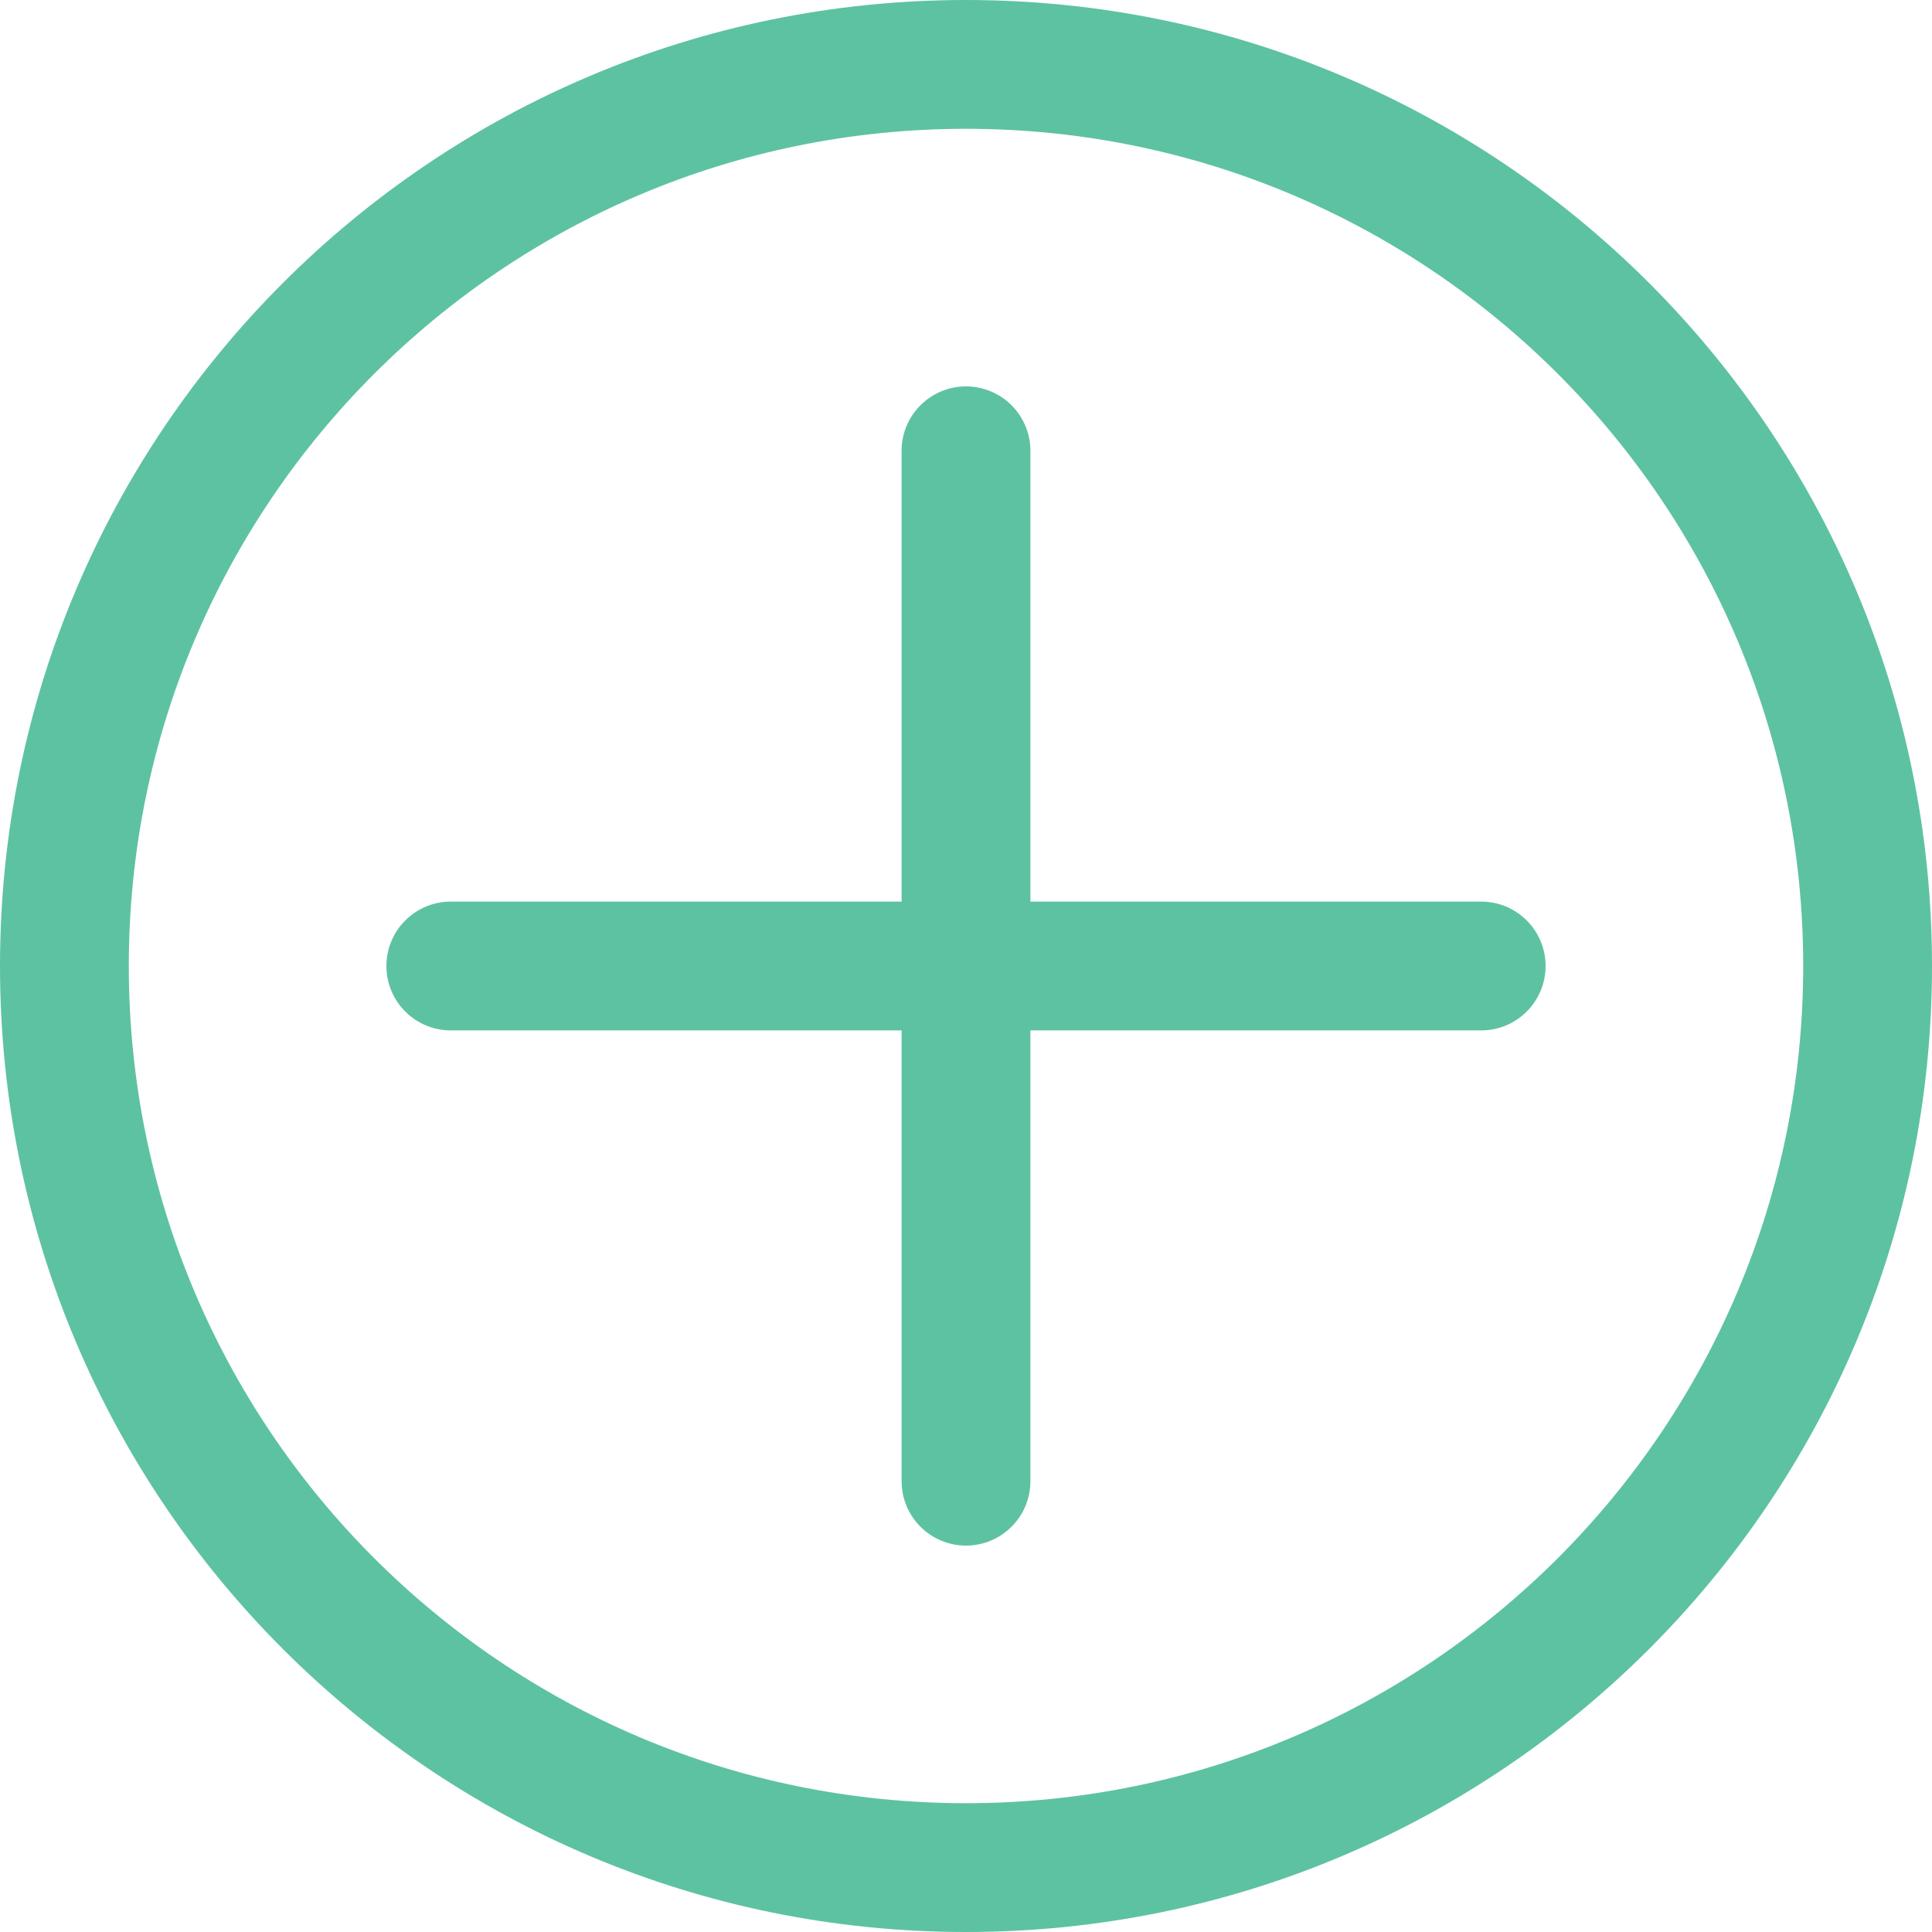
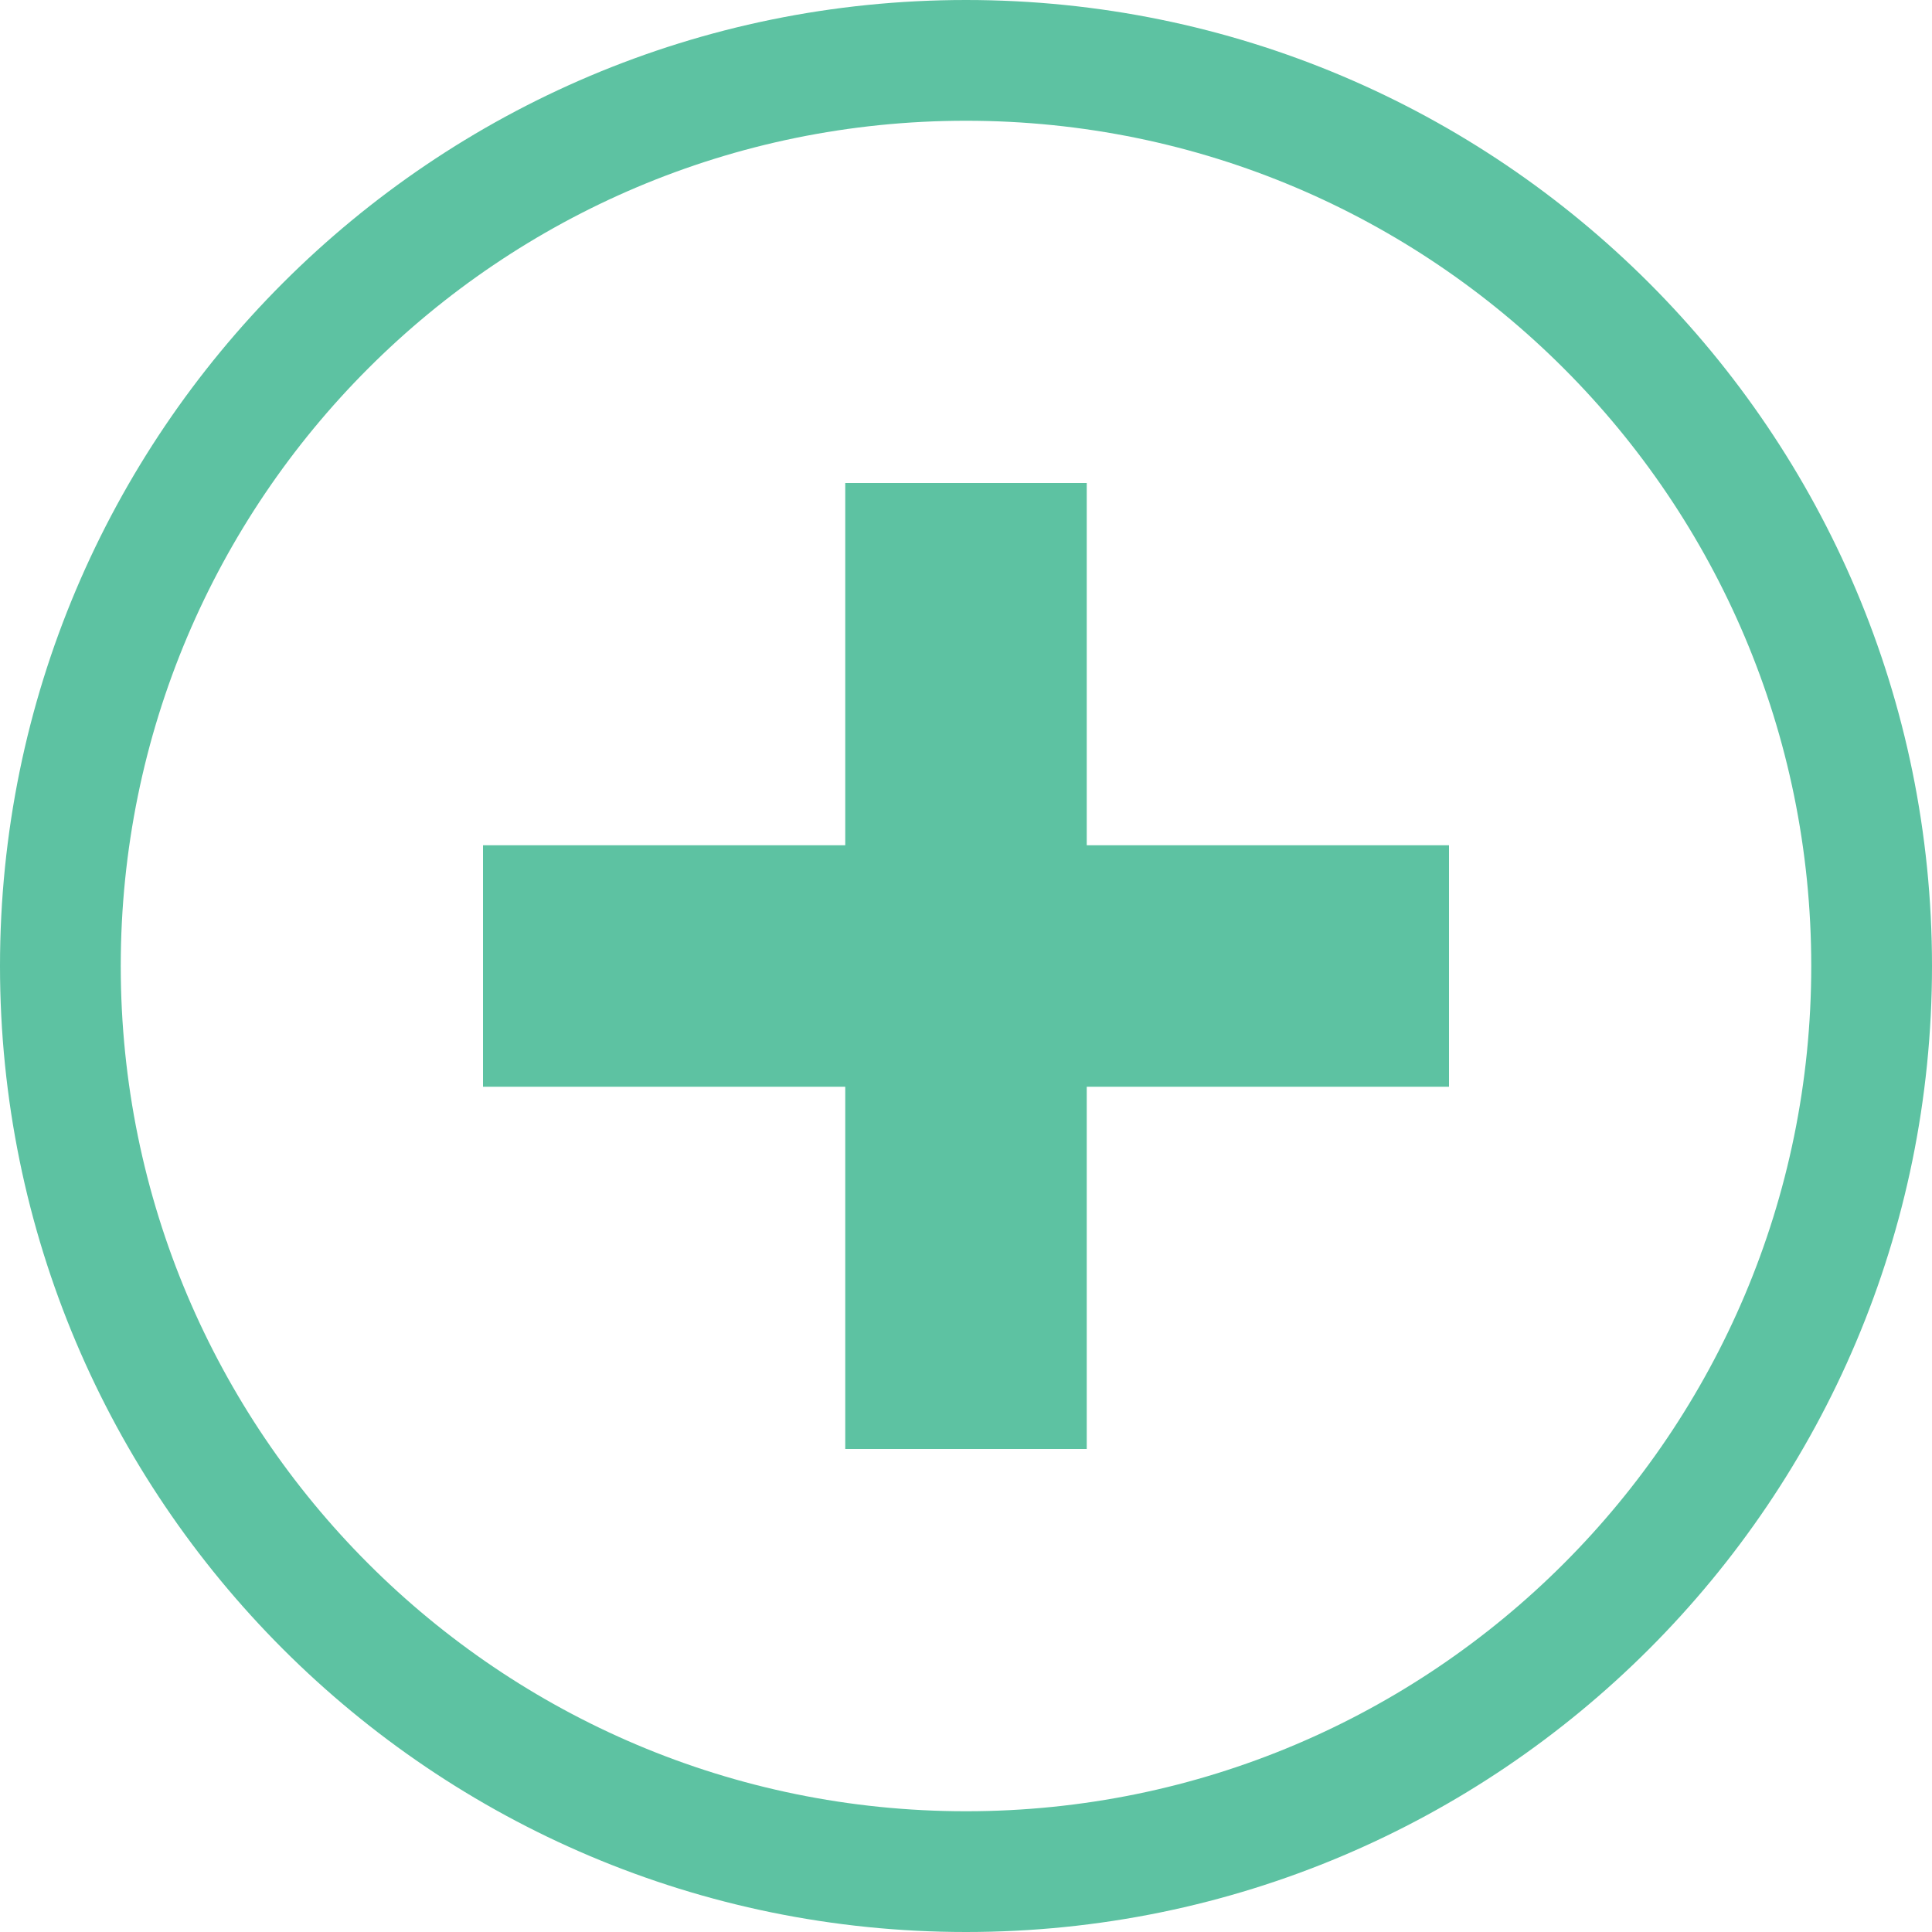
- <svg xmlns="http://www.w3.org/2000/svg" width="15px" height="15px" viewBox="0 0 15 15" version="1.1">
+ <svg xmlns="http://www.w3.org/2000/svg" width="16px" height="16px" viewBox="0 0 16 16" version="1.1">
  <defs />
-   <g id="Page-1" stroke="none" stroke-width="1" fill="none" fill-rule="evenodd">
-     <g id="hi-add" fill="#5DC2A2">
-       <g id="circle-add">
-         <path d="M7.5,15 C3.358,15 0,11.642 0,7.5 C0,3.358 3.358,0 7.5,0 C11.642,0 15,3.358 15,7.5 C15,11.642 11.642,15 7.5,15 Z M7.5,14 C11.09,14 14,11.09 14,7.5 C14,3.91 11.09,1 7.5,1 C3.91,1 1,3.91 1,7.5 C1,11.09 3.91,14 7.5,14 Z" id="Oval" fill-rule="nonzero" />
-         <path d="M7,3.5 C7,3.224 7.224,3 7.5,3 C7.776,3 8,3.224 8,3.5 L8,11.5 C8,11.776 7.776,12 7.5,12 C7.224,12 7,11.776 7,11.5 L7,3.5 Z" id="Shape" fill-rule="nonzero" />
-         <path d="M3.5,8 C3.224,8 3,7.776 3,7.5 C3,7.224 3.224,7 3.5,7 L11.5,7 C11.776,7 12,7.224 12,7.5 C12,7.776 11.776,8 11.5,8 L3.5,8 Z" id="Shape" fill-rule="nonzero" />
-       </g>
+   <g id="hi-add" stroke="none" stroke-width="1" fill="none" fill-rule="evenodd">
+     <g id="circle-add" fill="#5DC2A2" fill-rule="nonzero">
+       <path d="M8,16 C3.582,16 0,12.418 0,8 C0,3.582 3.582,0 8,0 C12.418,0 16,3.582 16,8 C16,12.418 12.418,16 8,16 Z M8,15 C11.866,15 15,11.866 15,8 C15,4.134 11.866,1 8,1 C4.134,1 1,4.134 1,8 C1,11.866 4.134,15 8,15 Z" id="Oval" />
+       <polygon id="Shape" points="7 4 9 4 9 12 7 12" />
+       <polygon id="Shape" points="4 9 4 7 12 7 12 9" />
    </g>
  </g>
</svg>
